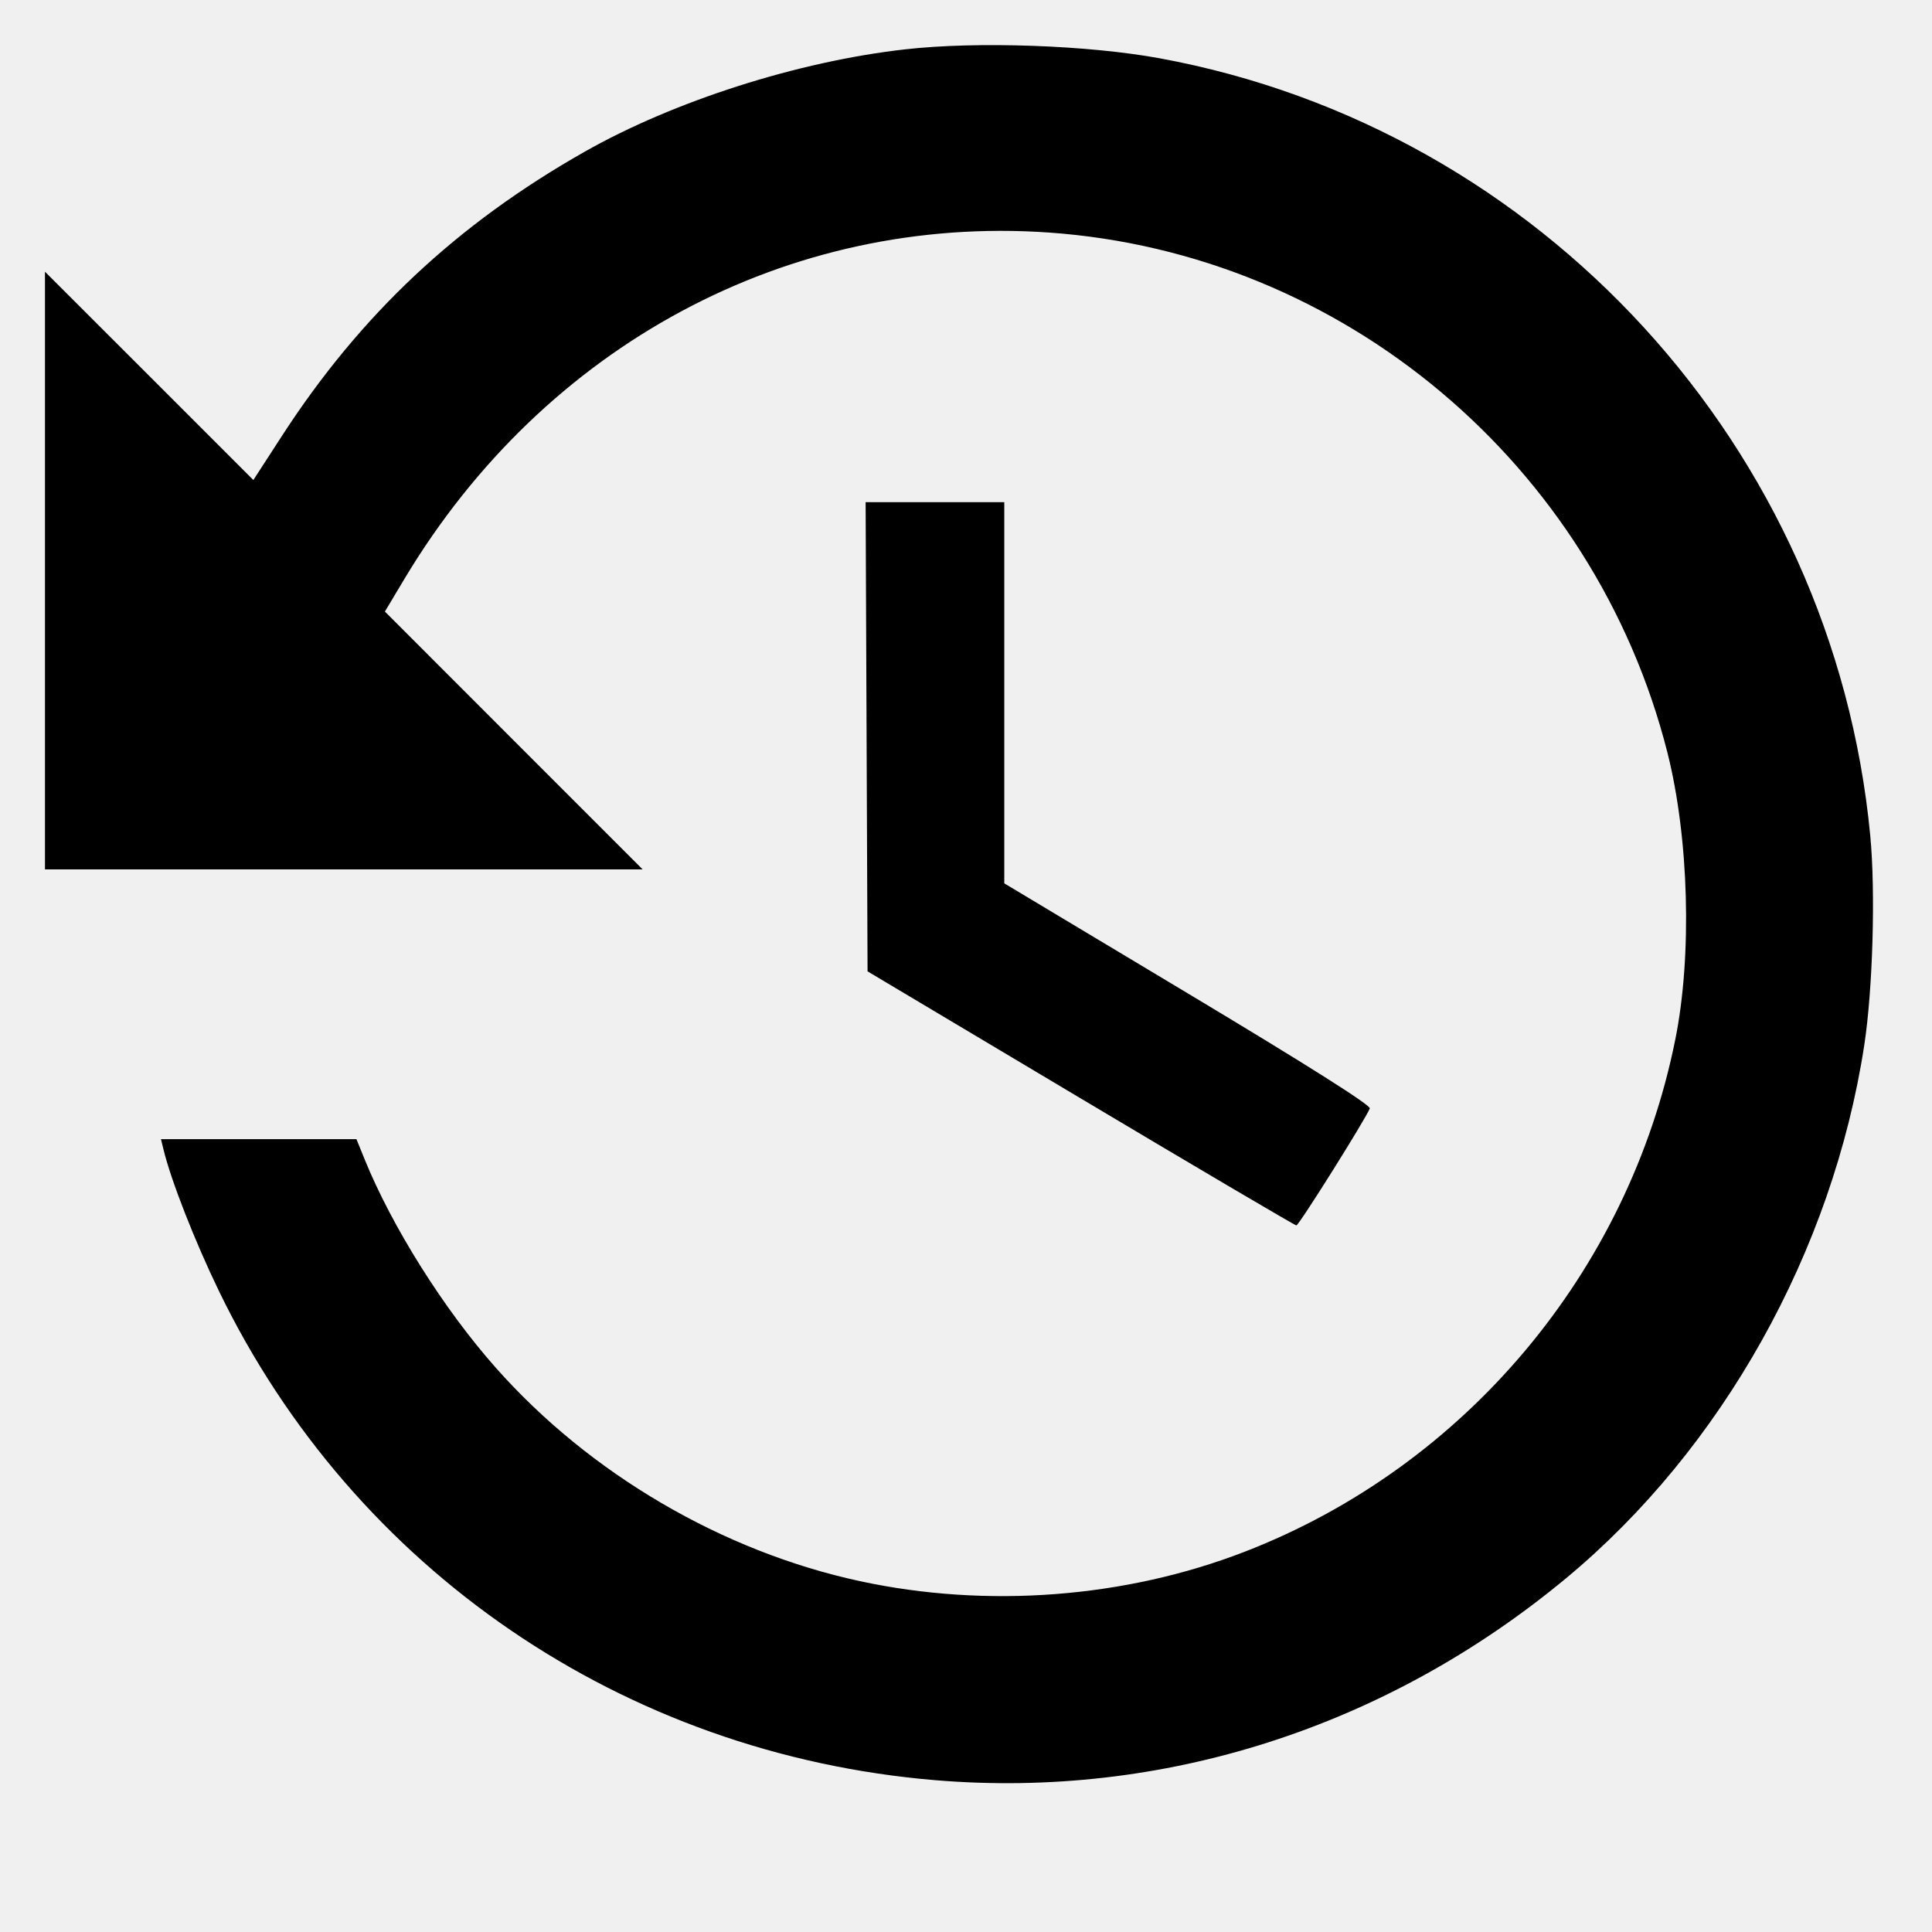
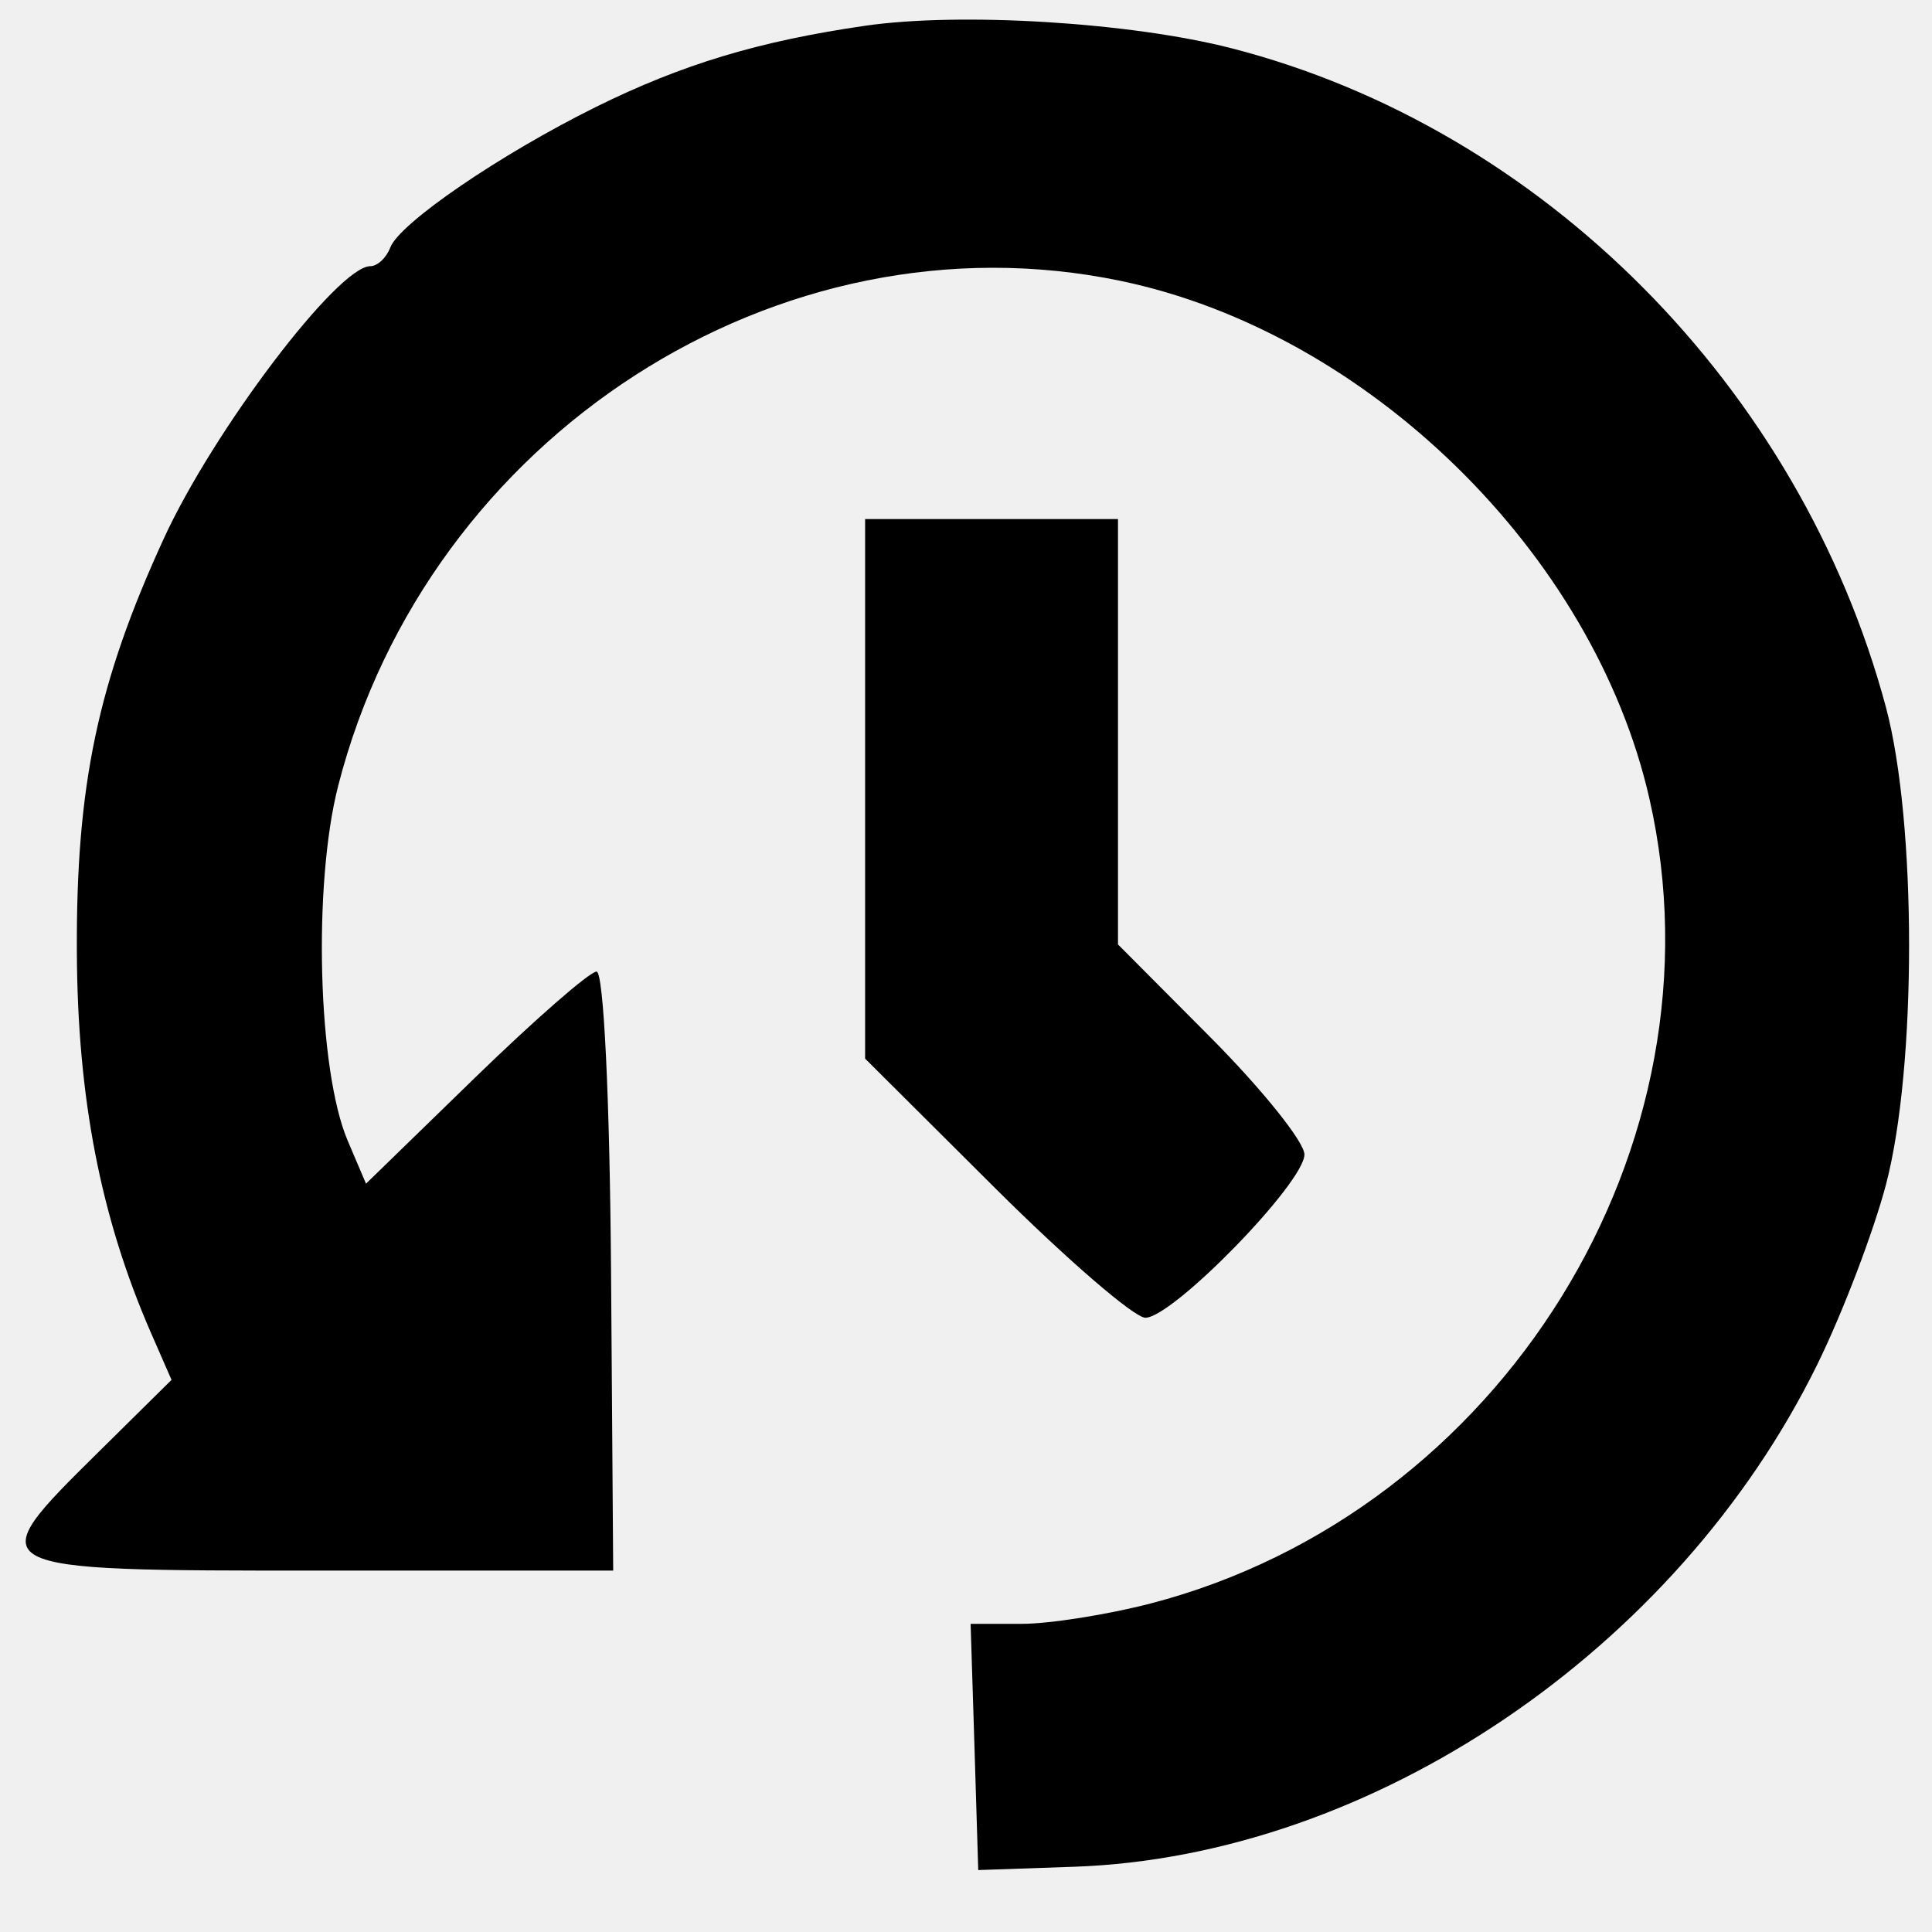
- <svg xmlns="http://www.w3.org/2000/svg" width="22" height="22" viewBox="0 0 22 22" fill="none">
-   <g clip-path="url(#clip0_93_819)">
-     <path fill-rule="evenodd" clip-rule="evenodd" d="M10.306 0.562C9.087 0.699 7.674 1.151 6.657 1.728C5.203 2.552 4.106 3.582 3.211 4.963L2.885 5.466L1.699 4.28L0.512 3.094V6.497V9.9H3.915H7.318L5.85 8.432L4.383 6.964L4.609 6.586C6.202 3.931 8.976 2.441 11.944 2.648C15.296 2.883 18.155 5.287 18.987 8.569C19.232 9.539 19.27 10.879 19.077 11.836C18.546 14.481 16.681 16.7 14.173 17.67C12.813 18.197 11.241 18.317 9.793 18.005C8.226 17.667 6.715 16.782 5.646 15.575C5.054 14.908 4.462 13.966 4.15 13.196L4.059 12.972H2.946H1.833L1.862 13.09C1.946 13.439 2.219 14.136 2.493 14.701C4.03 17.875 7.101 19.973 10.646 20.271C13.236 20.488 15.783 19.673 17.834 17.971C19.61 16.497 20.868 14.249 21.228 11.906C21.326 11.269 21.358 10.156 21.297 9.516C20.877 5.101 17.553 1.464 13.207 0.664C12.391 0.514 11.125 0.469 10.306 0.562ZM9.868 8.39L9.879 11.061L12.305 12.507C13.64 13.303 14.746 13.954 14.762 13.954C14.791 13.954 15.553 12.739 15.598 12.622C15.612 12.586 14.89 12.13 13.528 11.313L11.436 10.059V7.888V5.718H10.646H9.857L9.868 8.39Z" fill="black" />
+ <svg xmlns="http://www.w3.org/2000/svg" width="18" height="18" viewBox="0 0 18 18" fill="none">
+   <g clip-path="url(#clip0_865_1287)">
+     <path fill-rule="evenodd" clip-rule="evenodd" d="M8.06 0.24C7.068 0.384 6.356 0.599 5.551 0.997C4.657 1.44 3.724 2.078 3.636 2.306C3.6 2.402 3.516 2.48 3.45 2.48C3.148 2.48 1.986 4.013 1.524 5.022C0.909 6.363 0.709 7.316 0.716 8.866C0.722 10.231 0.938 11.342 1.404 12.412L1.598 12.856L0.923 13.523C-0.202 14.634 -0.205 14.633 2.98 14.633H5.713L5.693 11.842C5.681 10.225 5.624 9.052 5.558 9.052C5.495 9.052 4.985 9.497 4.426 10.04L3.41 11.028L3.24 10.629C2.961 9.976 2.914 8.245 3.151 7.32C3.987 4.062 7.256 1.953 10.441 2.617C12.744 3.097 14.847 5.156 15.367 7.44C16.105 10.676 13.992 14.087 10.721 14.939C10.32 15.043 9.779 15.129 9.518 15.129H9.043L9.079 16.276L9.114 17.423L10.01 17.392C12.783 17.295 15.625 15.373 16.932 12.711C17.167 12.233 17.454 11.48 17.571 11.037C17.859 9.943 17.858 7.659 17.57 6.586C16.77 3.607 14.37 1.193 11.471 0.449C10.533 0.208 8.949 0.111 8.06 0.24ZM8.06 7.35V9.863L9.272 11.07C9.938 11.733 10.568 12.277 10.671 12.277C10.927 12.277 12.153 11.019 12.153 10.756C12.153 10.64 11.762 10.153 11.285 9.672L10.416 8.799V6.818V4.836H9.238H8.06V7.35Z" fill="black" />
  </g>
  <defs>
-     <clipPath id="clip0_93_819">
-       <rect width="21.848" height="21.848" fill="white" />
+     <clipPath id="clip0_865_1287">
+       <rect width="17.981" height="17.609" fill="white" />
    </clipPath>
  </defs>
</svg>
